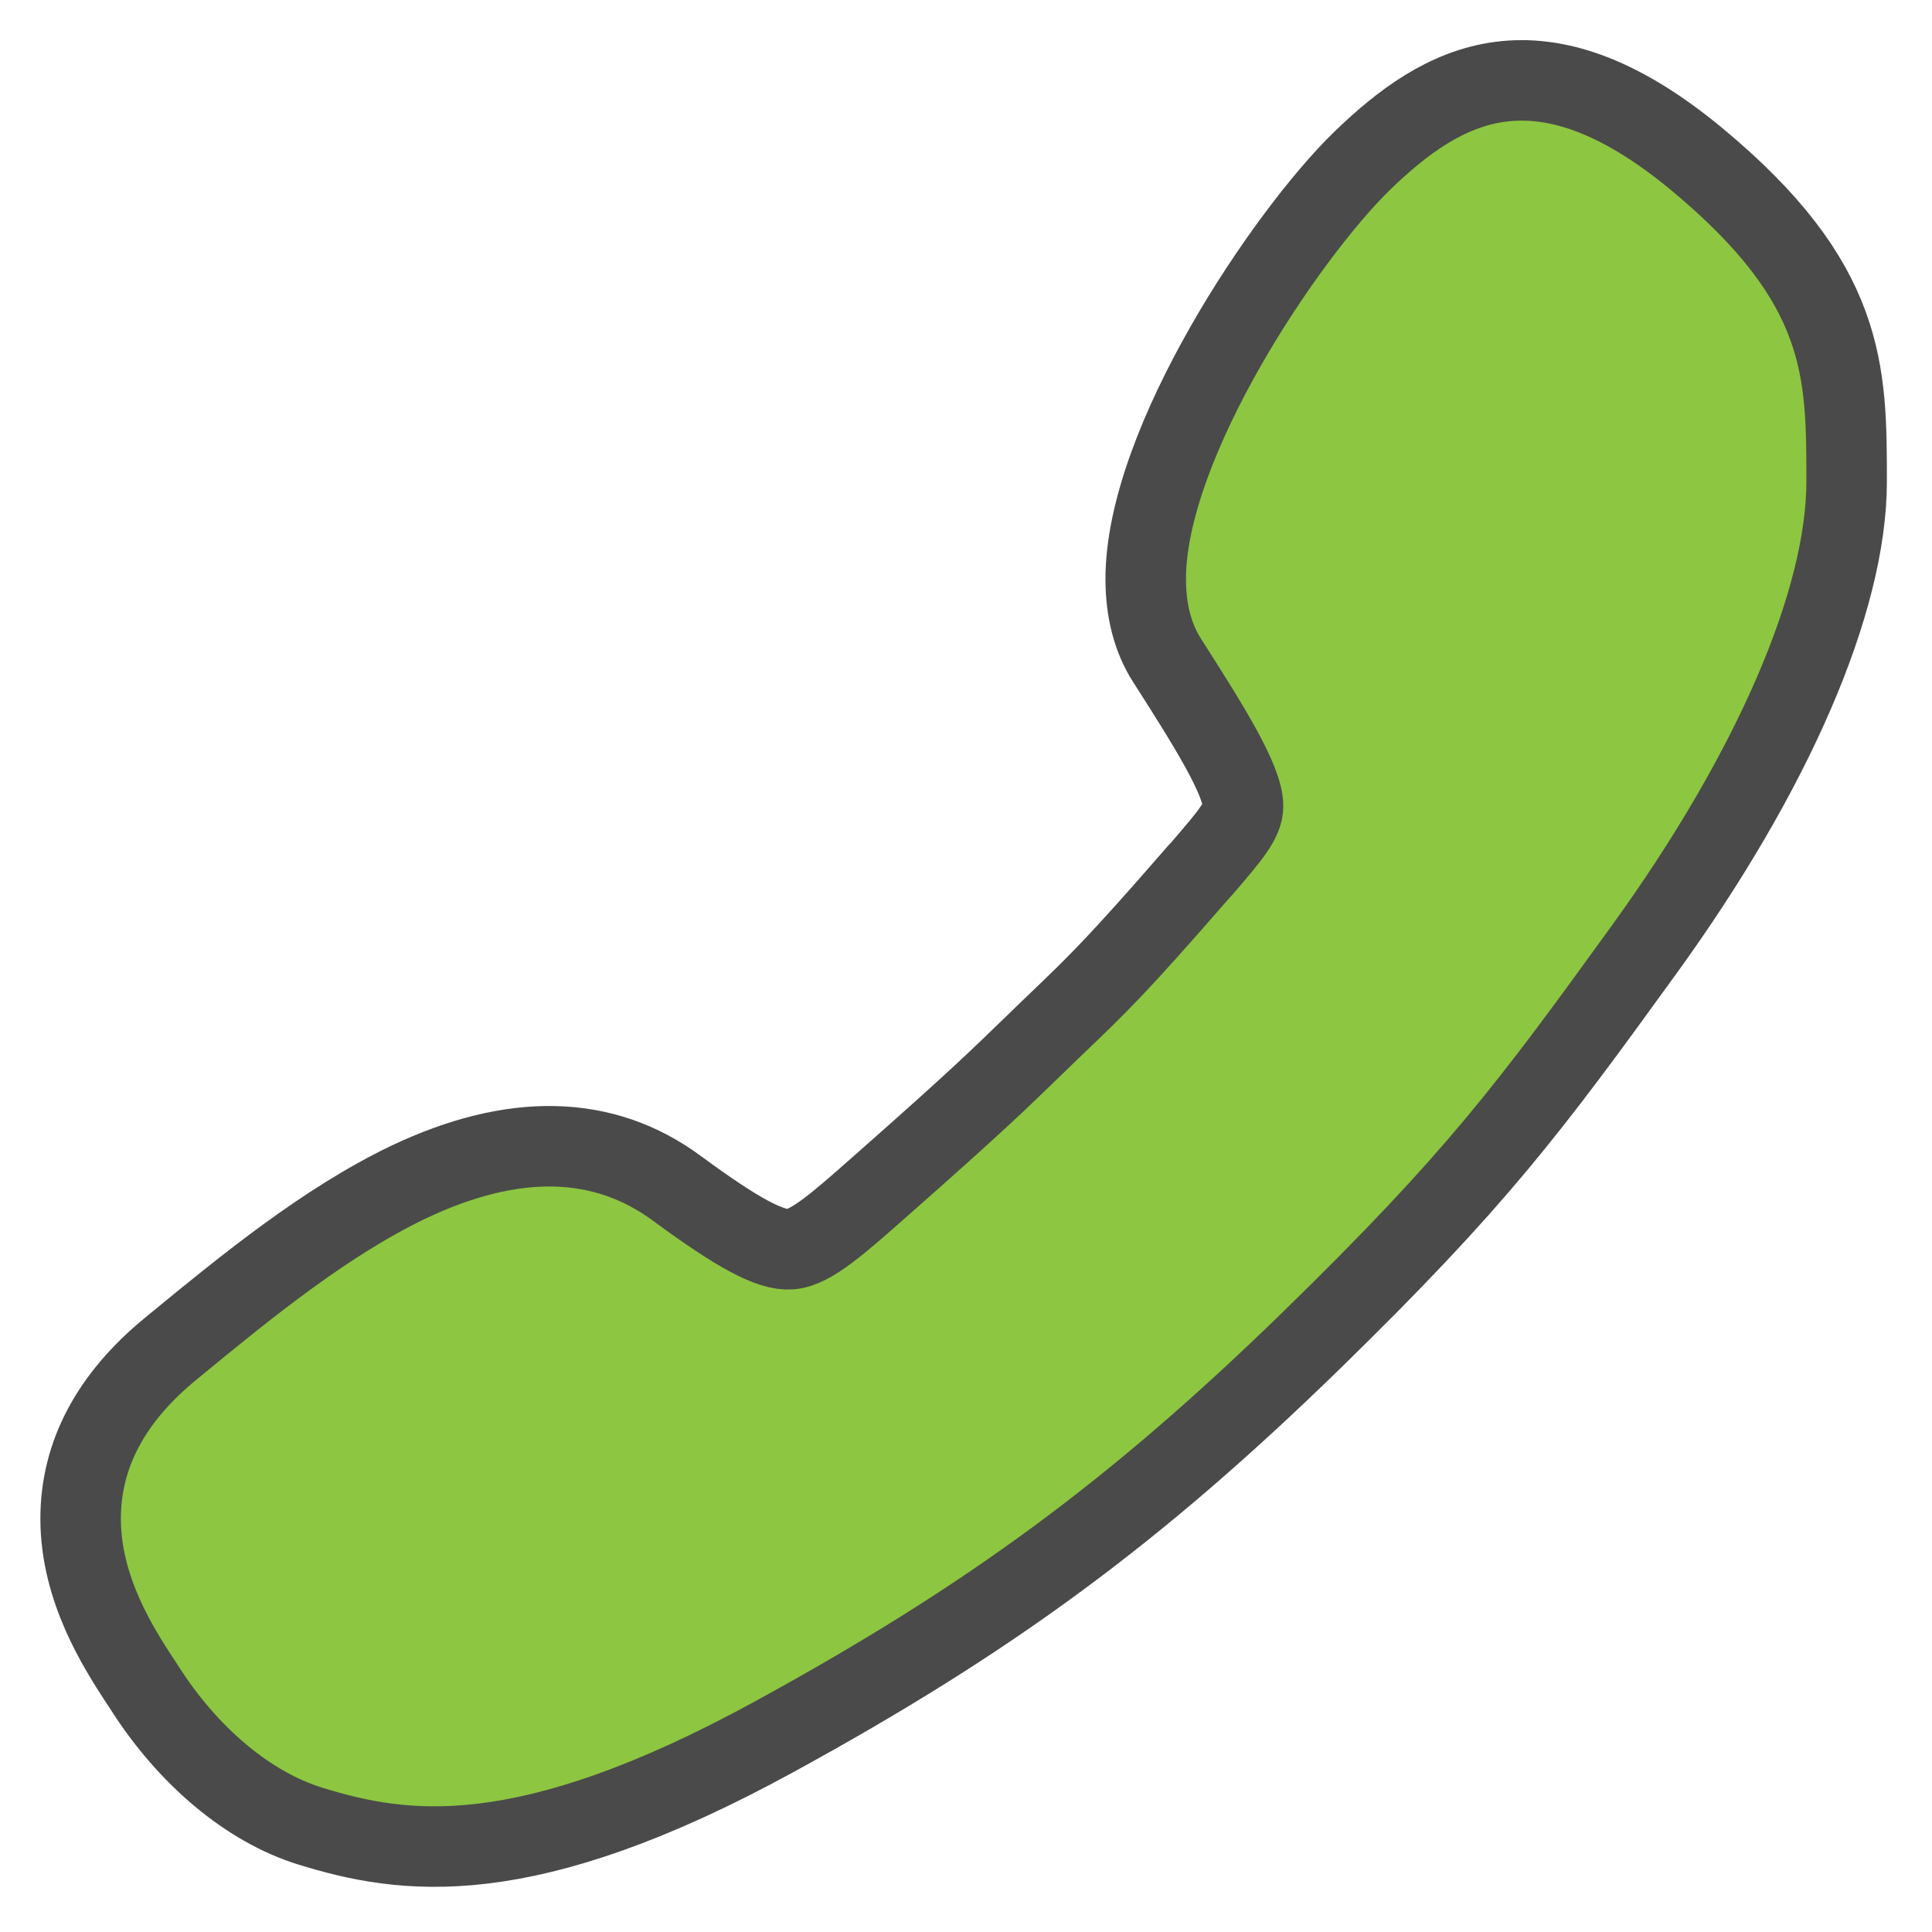
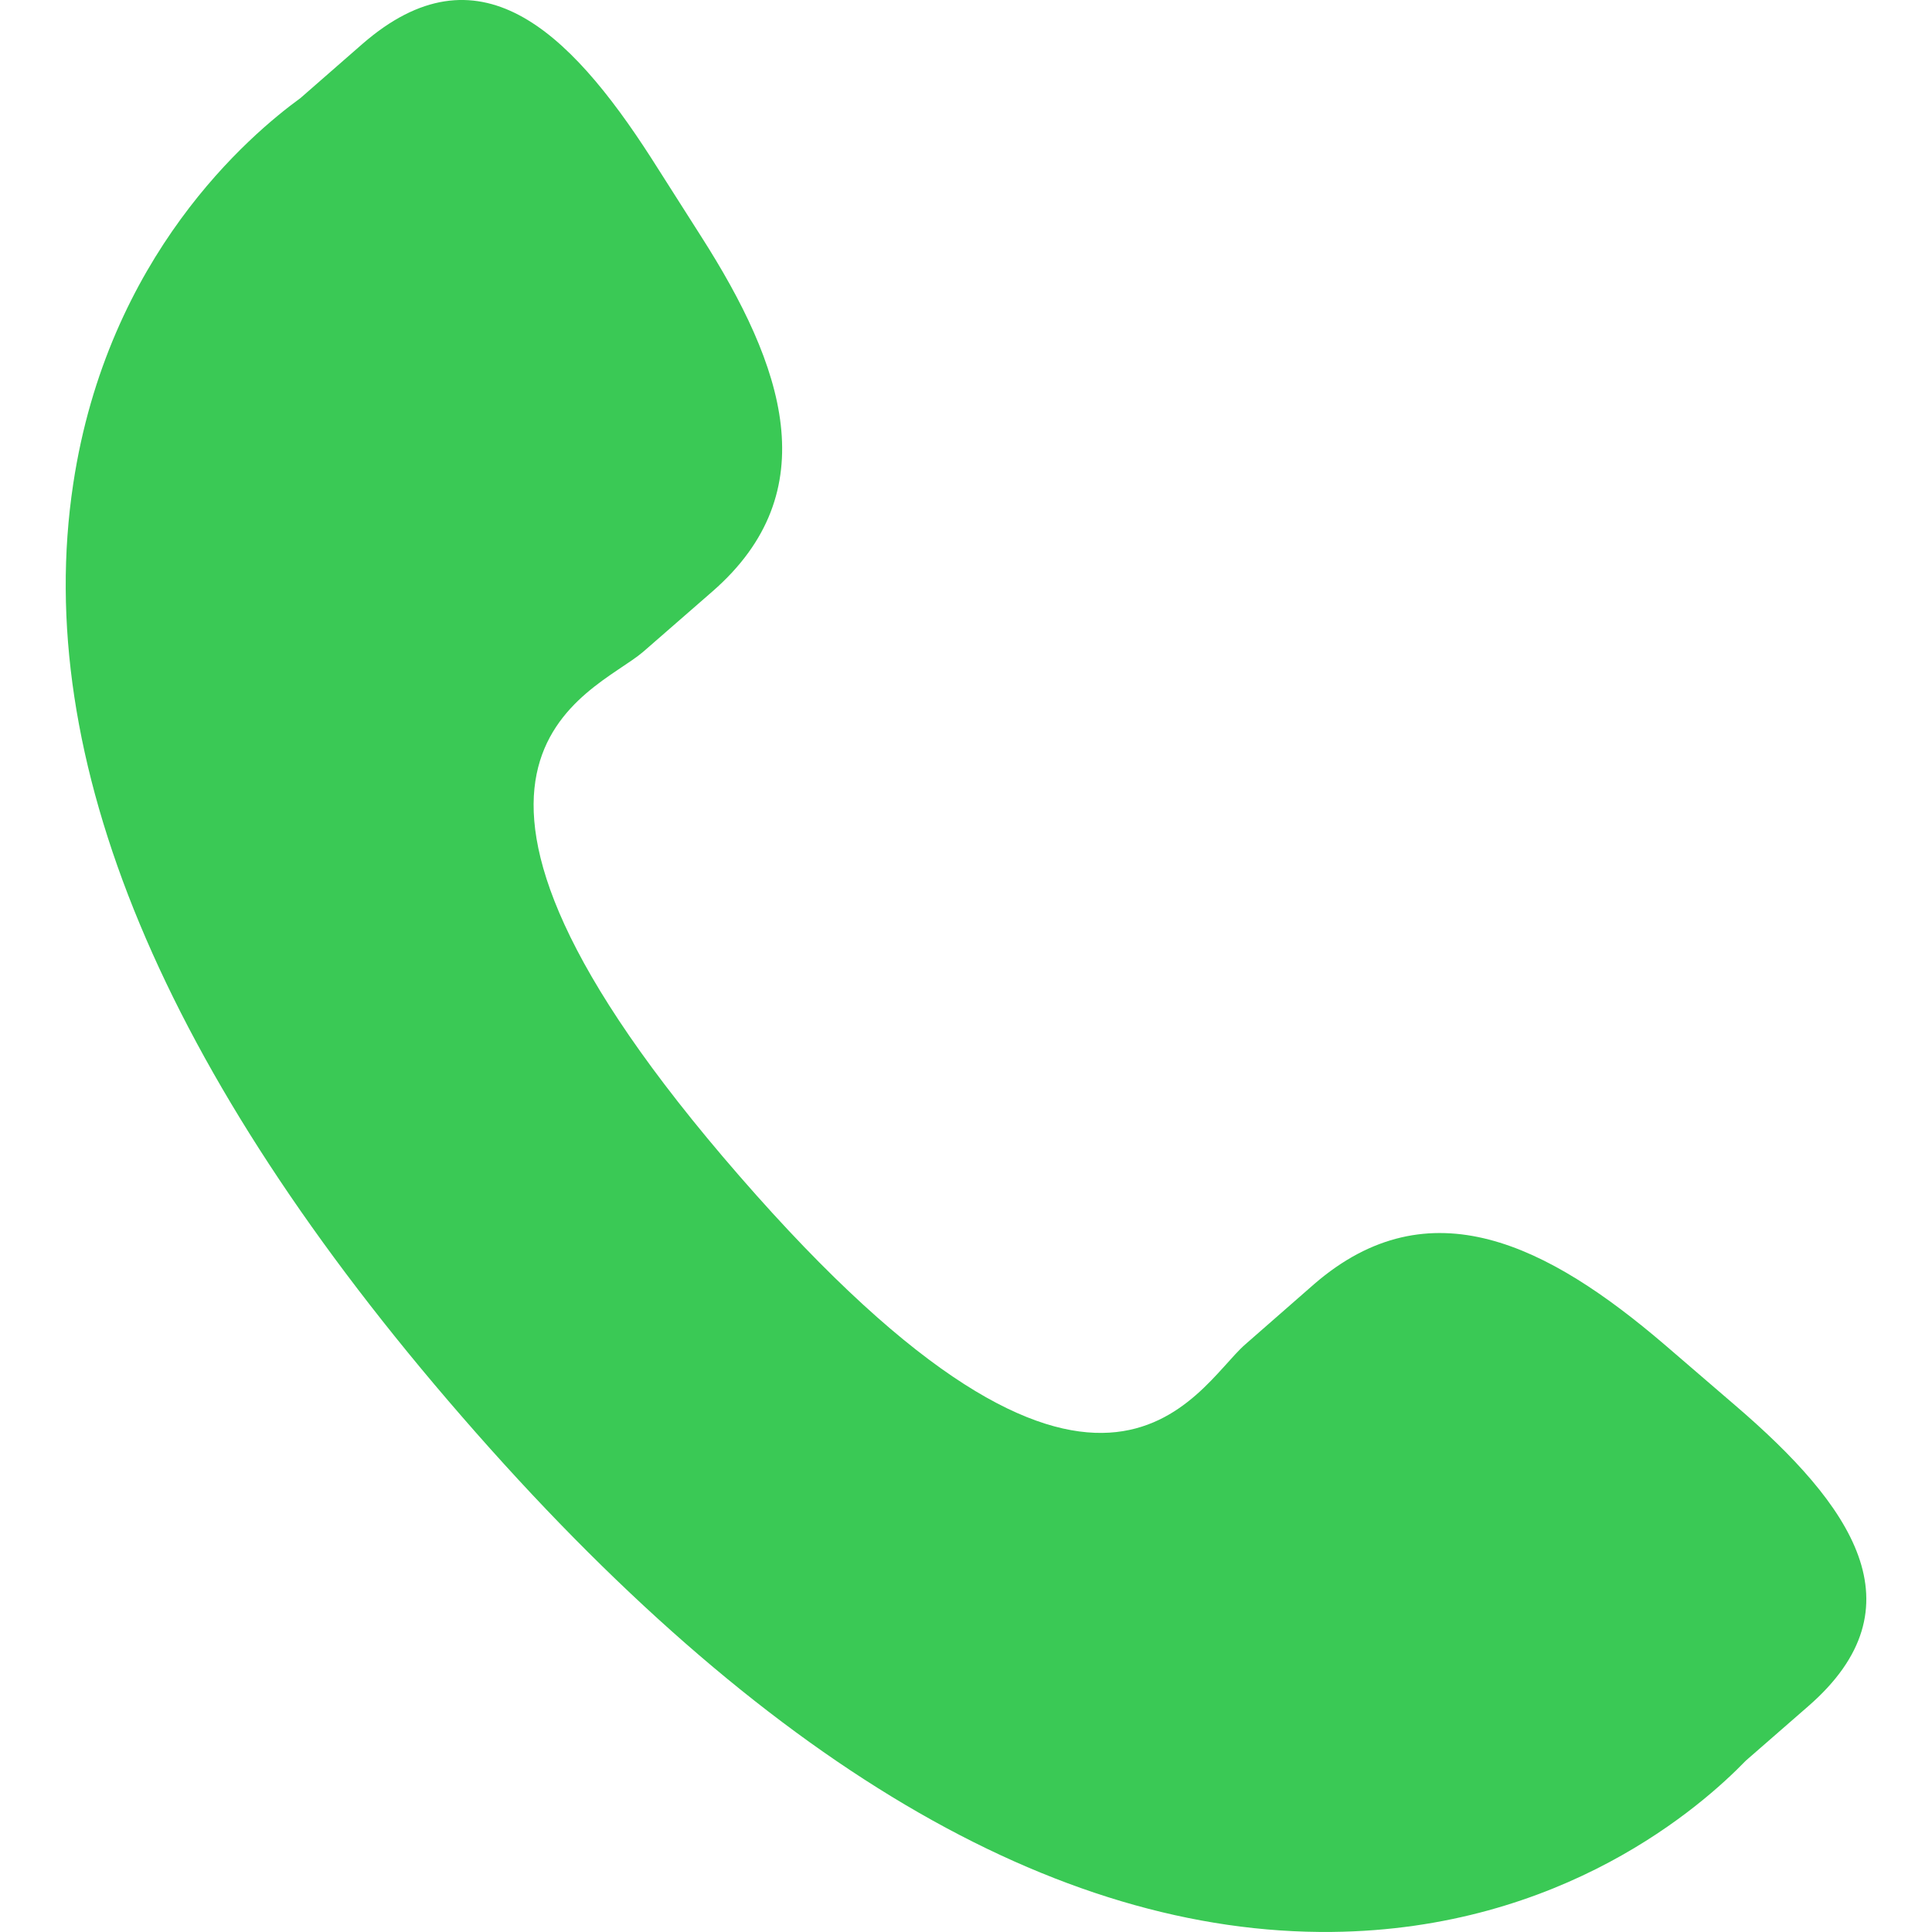
- <svg xmlns="http://www.w3.org/2000/svg" width="24px" height="24px" viewBox="0 0 24 24" version="1.1">
-   <defs />
-   <g id="Page-1" stroke="none" stroke-width="1" fill="none" fill-rule="evenodd">
-     <g id="All-Calls" transform="translate(-234, -301)" stroke="#4A4A4A" fill="#8DC640">
-       <path d="M250.747,315.231 C250.355,315.231 250.012,315.318 249.731,315.499 C248.903,316.029 248.242,316.44 247.924,316.44 C247.75,316.44 247.563,316.284 247.151,315.929 L247.083,315.867 C245.942,314.876 245.699,314.62 245.257,314.159 L245.144,314.041 C245.063,313.96 244.995,313.885 244.926,313.816 C244.54,313.418 244.259,313.131 243.269,312.009 L243.225,311.959 C242.751,311.423 242.44,311.074 242.421,310.819 C242.402,310.569 242.62,310.164 243.175,309.41 C243.848,308.5 243.873,307.378 243.256,306.076 C242.764,305.048 241.96,304.063 241.249,303.197 L241.187,303.122 C240.576,302.374 239.866,302 239.074,302 C238.195,302 237.466,302.474 237.08,302.723 C237.049,302.742 237.018,302.767 236.986,302.785 C236.12,303.334 235.491,304.088 235.254,304.854 C234.899,306.007 234.662,307.503 236.363,310.613 C237.834,313.305 239.168,315.113 241.287,317.288 C243.281,319.332 244.166,319.993 246.148,321.426 C248.354,323.022 250.473,323.938 251.956,323.938 C253.334,323.938 254.418,323.938 255.964,322.074 C257.584,320.117 256.911,318.921 255.939,317.917 C255.029,316.982 252.442,315.231 250.747,315.231 Z" id="phone-green" transform="translate(245.9703, 312.9688) rotate(-90) translate(-245.9703, -312.9688) " />
-     </g>
+ <svg xmlns="http://www.w3.org/2000/svg" version="1.1" id="Capa_1" x="0px" y="0px" viewBox="0 0 25.625 25.625" style="enable-background:new 0 0 25.625 25.625;" xml:space="preserve" width="24px" height="24px">
+   <g>
+     <path d="M22.079,17.835c-1.548-1.324-3.119-2.126-4.648-0.804l-0.913,0.799   c-0.668,0.58-1.91,3.29-6.712-2.234C5.005,10.079,7.862,9.22,8.531,8.645l0.918-0.8c1.521-1.325,0.947-2.993-0.15-4.71l-0.662-1.04   C7.535,0.382,6.335-0.743,4.81,0.58L3.986,1.3C3.312,1.791,1.428,3.387,0.971,6.419c-0.55,3.638,1.185,7.804,5.16,12.375   c3.97,4.573,7.857,6.87,11.539,6.83c3.06-0.033,4.908-1.675,5.486-2.272l0.827-0.721c1.521-1.322,0.576-2.668-0.973-3.995   L22.079,17.835z" fill="#3ac955" />
  </g>
+   <g>
+ </g>
+   <g>
+ </g>
+   <g>
+ </g>
+   <g>
+ </g>
+   <g>
+ </g>
+   <g>
+ </g>
+   <g>
+ </g>
+   <g>
+ </g>
+   <g>
+ </g>
+   <g>
+ </g>
+   <g>
+ </g>
+   <g>
+ </g>
+   <g>
+ </g>
+   <g>
+ </g>
+   <g>
+ </g>
</svg>
